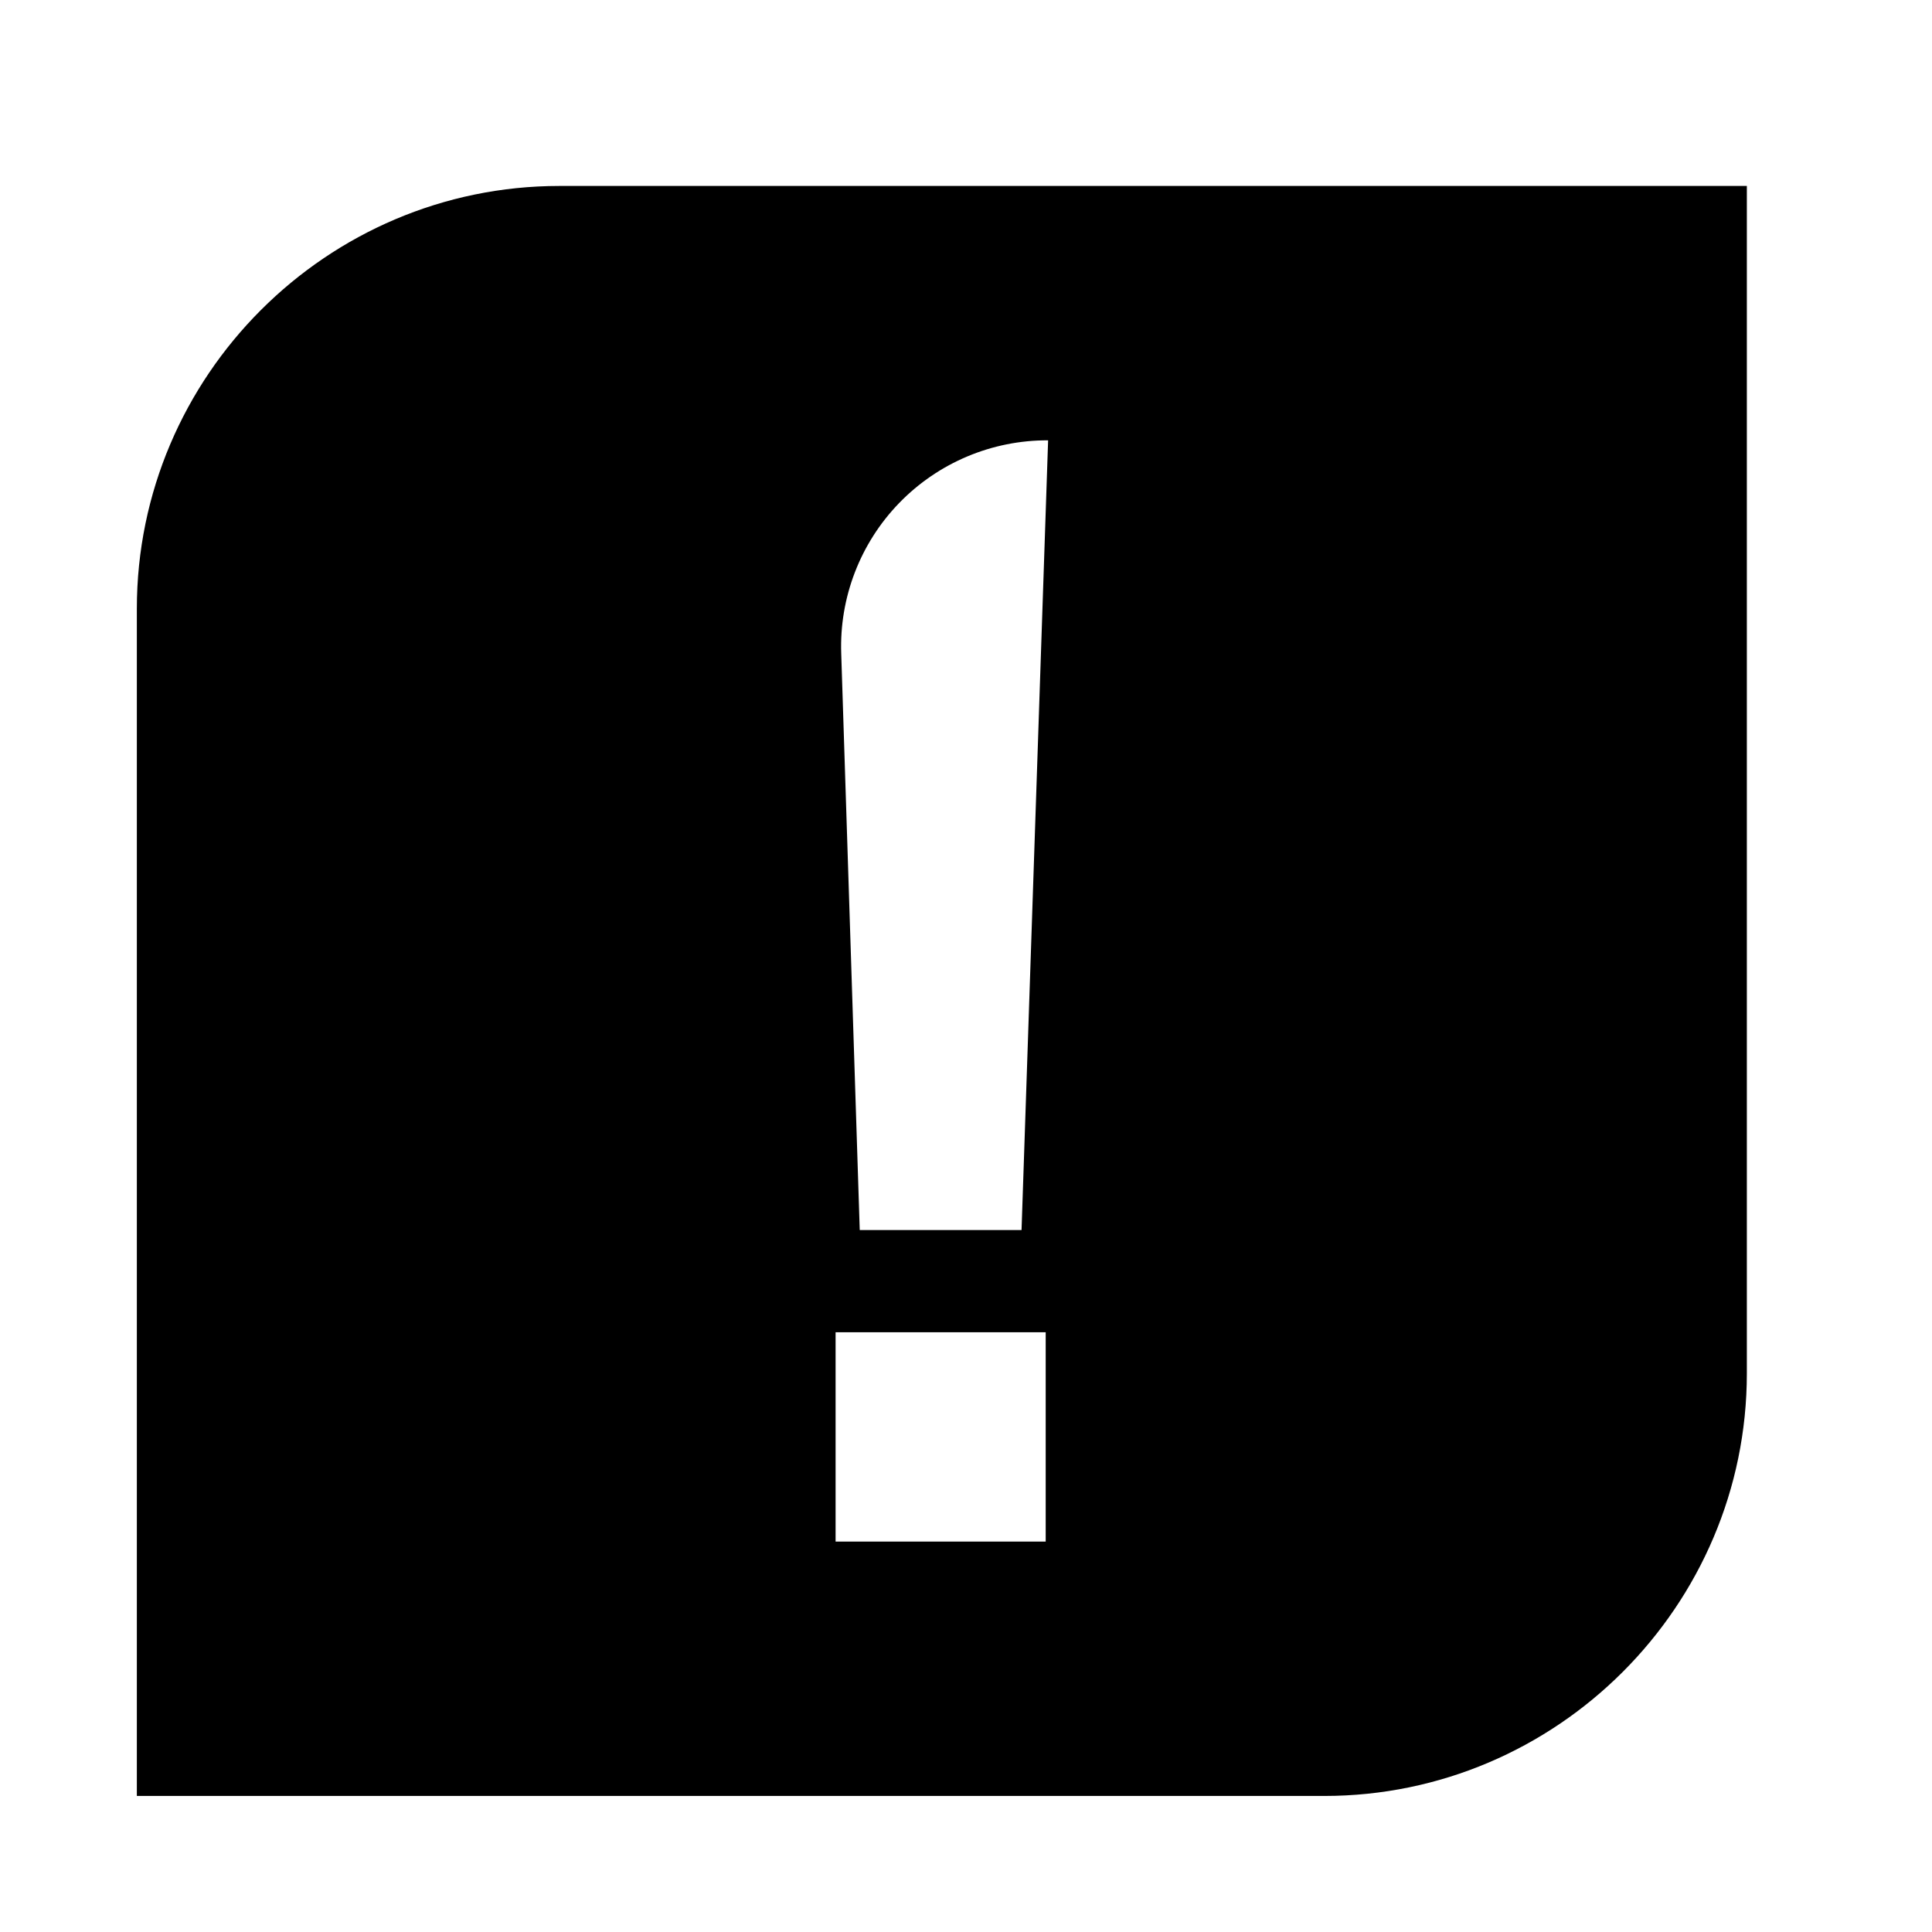
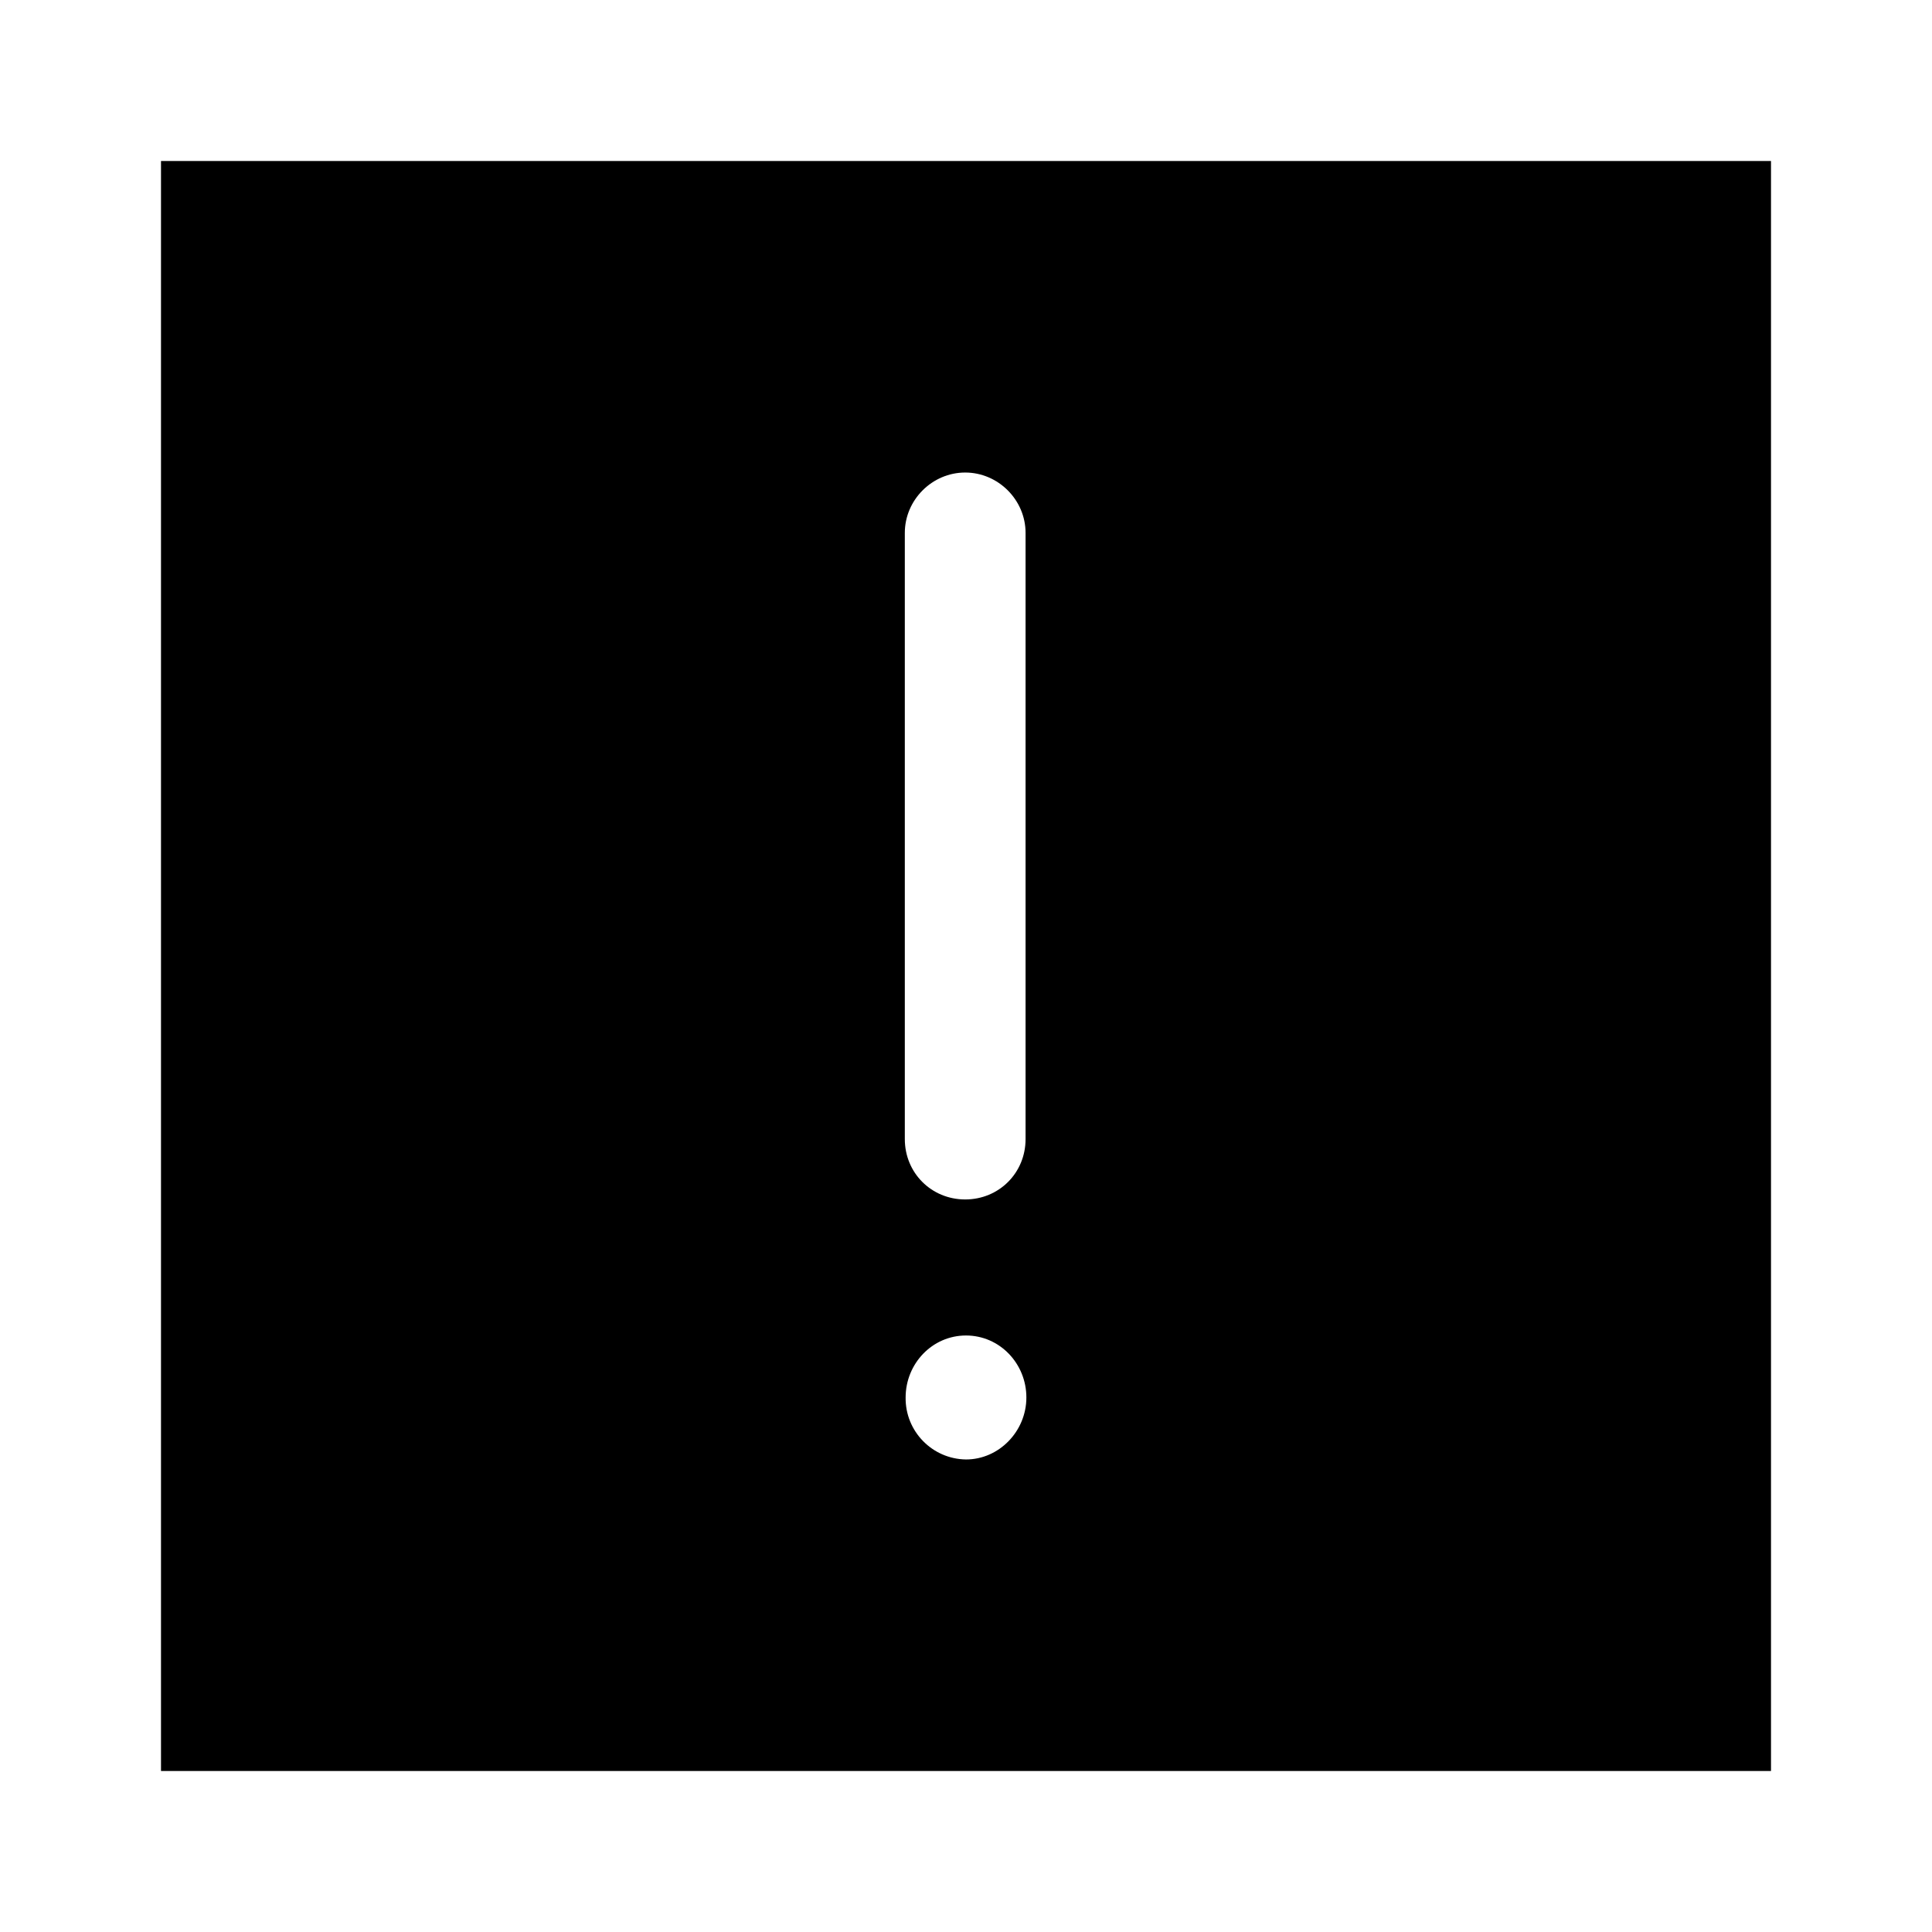
<svg viewBox="0 0 24 24">
-   <path fill="currentColor" d="M6.95 2.31c-2.89 0-5.25 2.36-5.25 5.25v14.75h14.75c2.89 0 5.25-2.36 5.25-5.25V2.31zm3.43 16.84v-2.6h2.61v2.6zm2.31-3.87h-2.01l-.23-7.16a2.56 2.56 0 0 1 2.57-2.65z" />
+   <path fill="currentColor" d="M2 2v20h20V2zm10 16.13a.76.76 0 0 1-.75-.77c0-.42.33-.77.75-.77s.75.35.75.77-.34.77-.75.77m-.76-3.98V6.62c0-.41.34-.75.75-.75s.75.34.75.75v7.53c0 .42-.33.75-.75.75s-.75-.33-.75-.75" />
</svg>
